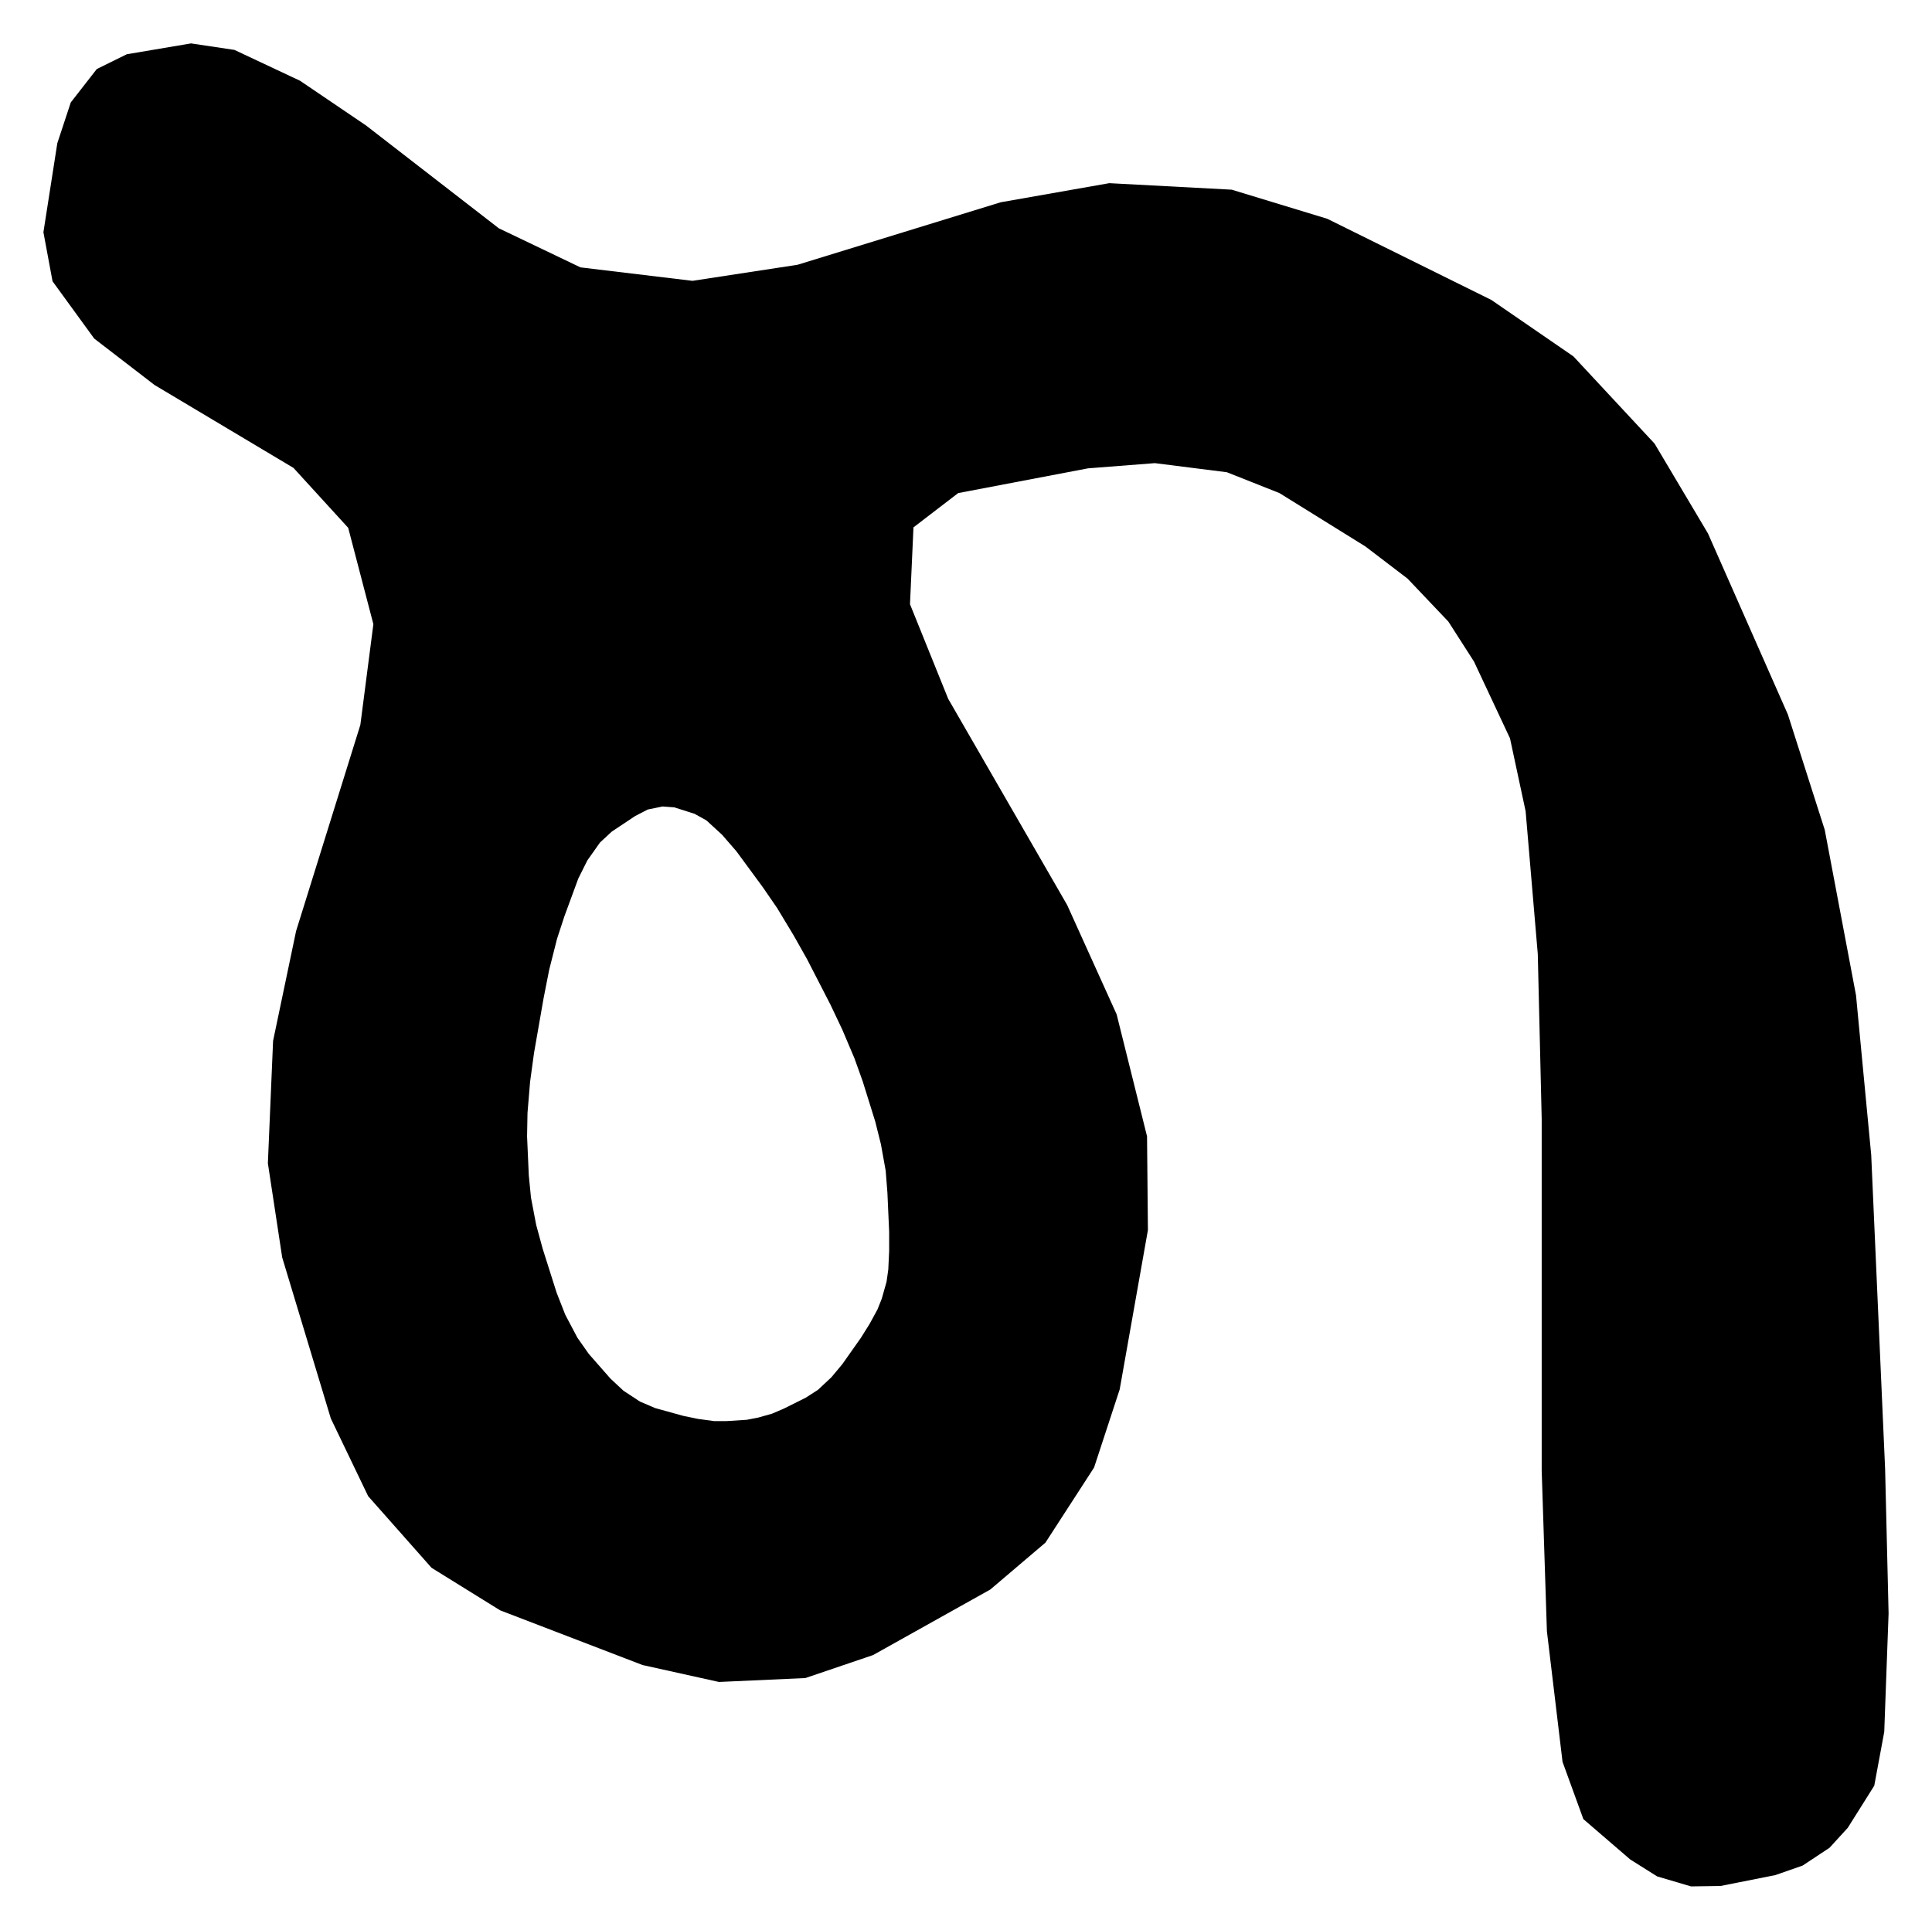
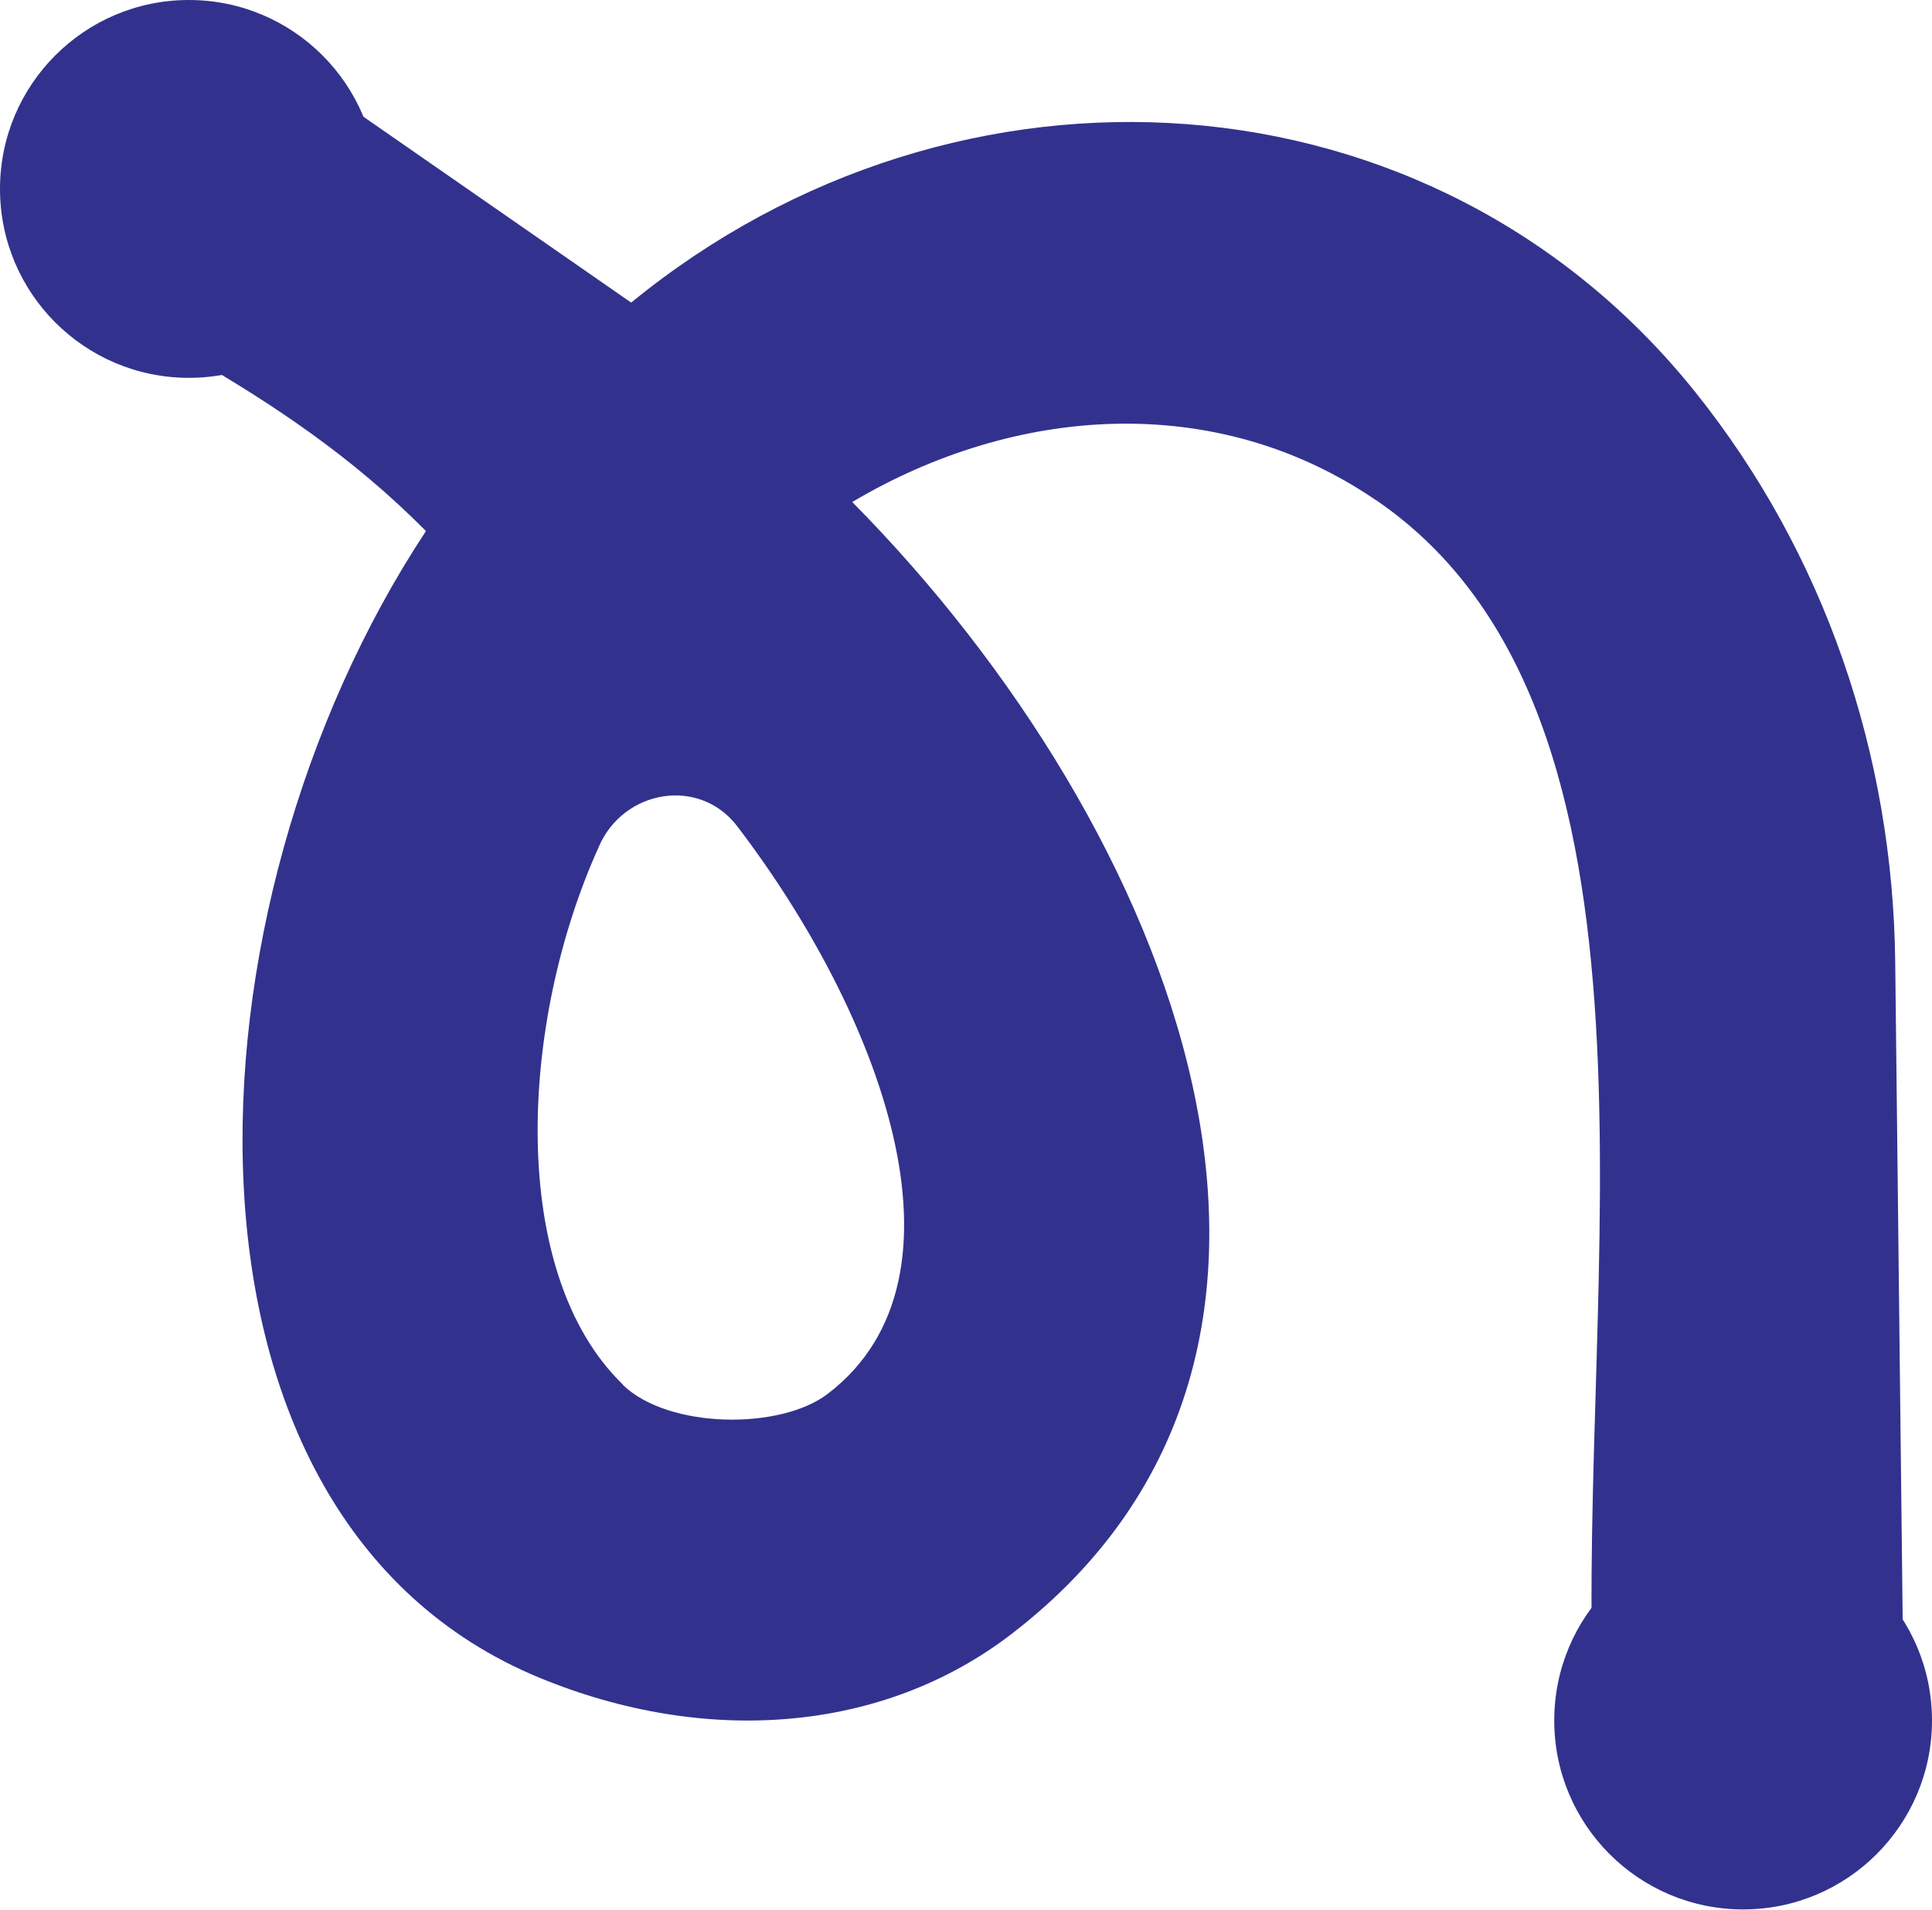
- <svg xmlns="http://www.w3.org/2000/svg" viewBox="0 0 445.0 444.6">
-   <path fill="currentColor" fill-rule="evenodd" d="M13.2 33.0L10.0 53.5L12.1 64.8L21.7 78.0L35.6 88.7L67.6 107.8L80.2 121.6L86.0 143.8L83.0 167.0L68.2 214.5L62.9 239.8L61.7 268.0L65.0 289.7L76.2 326.8L84.8 344.7L99.4 361.2L115.2 371.0L148.0 383.6L165.6 387.5L185.5 386.6L201.1 381.3L228.1 366.2L240.8 355.4L252.0 338.1L257.9 320.1L264.4 283.4L264.2 261.8L257.2 233.7L245.8 208.5L218.4 161.0L209.6 139.2L210.4 121.5L220.7 113.6L250.6 107.9L266.0 106.7L282.6 108.8L294.7 113.6L314.5 125.9L324.2 133.3L333.6 143.2L339.5 152.4L347.8 170.1L351.4 186.9L354.2 219.8L355.1 257.8L355.1 338.8L356.3 375.8L359.9 405.9L364.7 419.1L375.5 428.4L381.7 432.3L389.5 434.6L396.3 434.5L408.9 432.0L415.2 429.8L421.4 425.7L425.6 421.1L431.7 411.4L434.0 399.0L435.0 371.7L434.2 338.4L431.0 266.1L427.5 229.3L420.3 191.2L411.8 164.6L393.4 122.9L381.1 102.2L362.4 82.1L343.5 69.1L305.7 50.4L283.7 43.7L255.5 42.2L230.5 46.6L183.7 61.0L159.5 64.7L133.7 61.6L114.9 52.6L84.3 28.9L69.1 18.6L54.0 11.5L44.0 10.0L29.2 12.5L22.3 15.9L16.3 23.6Z M155.3 186.0L160.0 187.5L162.7 189.0L166.3 192.3L169.6 196.1L175.7 204.4L179.0 209.2L182.8 215.5L185.9 221.0L191.3 231.5L194.0 237.2L196.8 243.8L198.7 249.1L201.6 258.4L202.9 263.6L204.0 269.7L204.4 274.8L204.8 283.8L204.8 288.2L204.6 292.5L204.2 295.3L203.1 299.2L202.1 301.7L200.3 305.0L198.3 308.2L194.0 314.3L191.5 317.3L188.4 320.2L185.6 322.0L180.6 324.5L177.8 325.7L174.6 326.6L172.0 327.1L167.3 327.4L164.5 327.4L160.8 326.9L157.4 326.2L150.9 324.4L147.4 322.9L143.6 320.4L140.6 317.6L135.6 311.9L133.0 308.2L130.2 302.9L128.2 297.8L125.0 287.7L123.5 282.2L122.3 275.9L121.8 270.8L121.4 261.8L121.5 256.4L122.1 249.2L123.0 242.6L125.2 230.0L126.5 223.4L128.3 216.3L130.0 211.1L133.2 202.4L135.3 198.2L138.2 194.1L140.9 191.6L146.3 188.0L149.2 186.5L152.6 185.8Z" />
+ <svg xmlns="http://www.w3.org/2000/svg" id="Capa_1" data-name="Capa 1" viewBox="0 0 105.05 103.8">
+   <defs>
+     <style>
+       .cls-1 {
+         fill: #32328e;
+       }
+     </style>
+   </defs>
+   <path class="cls-1" d="M74.8,27.18c-8.72-5.95-19.63-5.13-28.46.11,17.6,17.8,28.8,46.05,8.67,61.53-7.02,5.4-16.66,6.11-25.69,2.38-21.07-8.71-19.73-41.79-6.16-62.33-4-4.04-8.3-6.89-12.88-9.54l8.61-13.59,15.43,10.71c17.75-14.52,43.56-12.96,57.84,4.84,7.06,8.8,10.77,19.75,10.89,31.02l.45,39.63-16.87-.06c-.88-21.89,5.21-53.09-11.82-64.7ZM33.86,75.28c2.48,2.4,8.56,2.47,11.15.49,8.35-6.38,2.75-20.81-4.93-30.86-2.06-2.69-6.18-1.99-7.52,1.12,0,.02-.02.03-.02.05-4.3,9.52-4.95,23.11,1.33,29.19Z" />
+   <circle class="cls-1" cx="10.27" cy="10.27" r="10.27" />
+   <circle class="cls-1" cx="94.78" cy="93.53" r="10.27" />
</svg>
